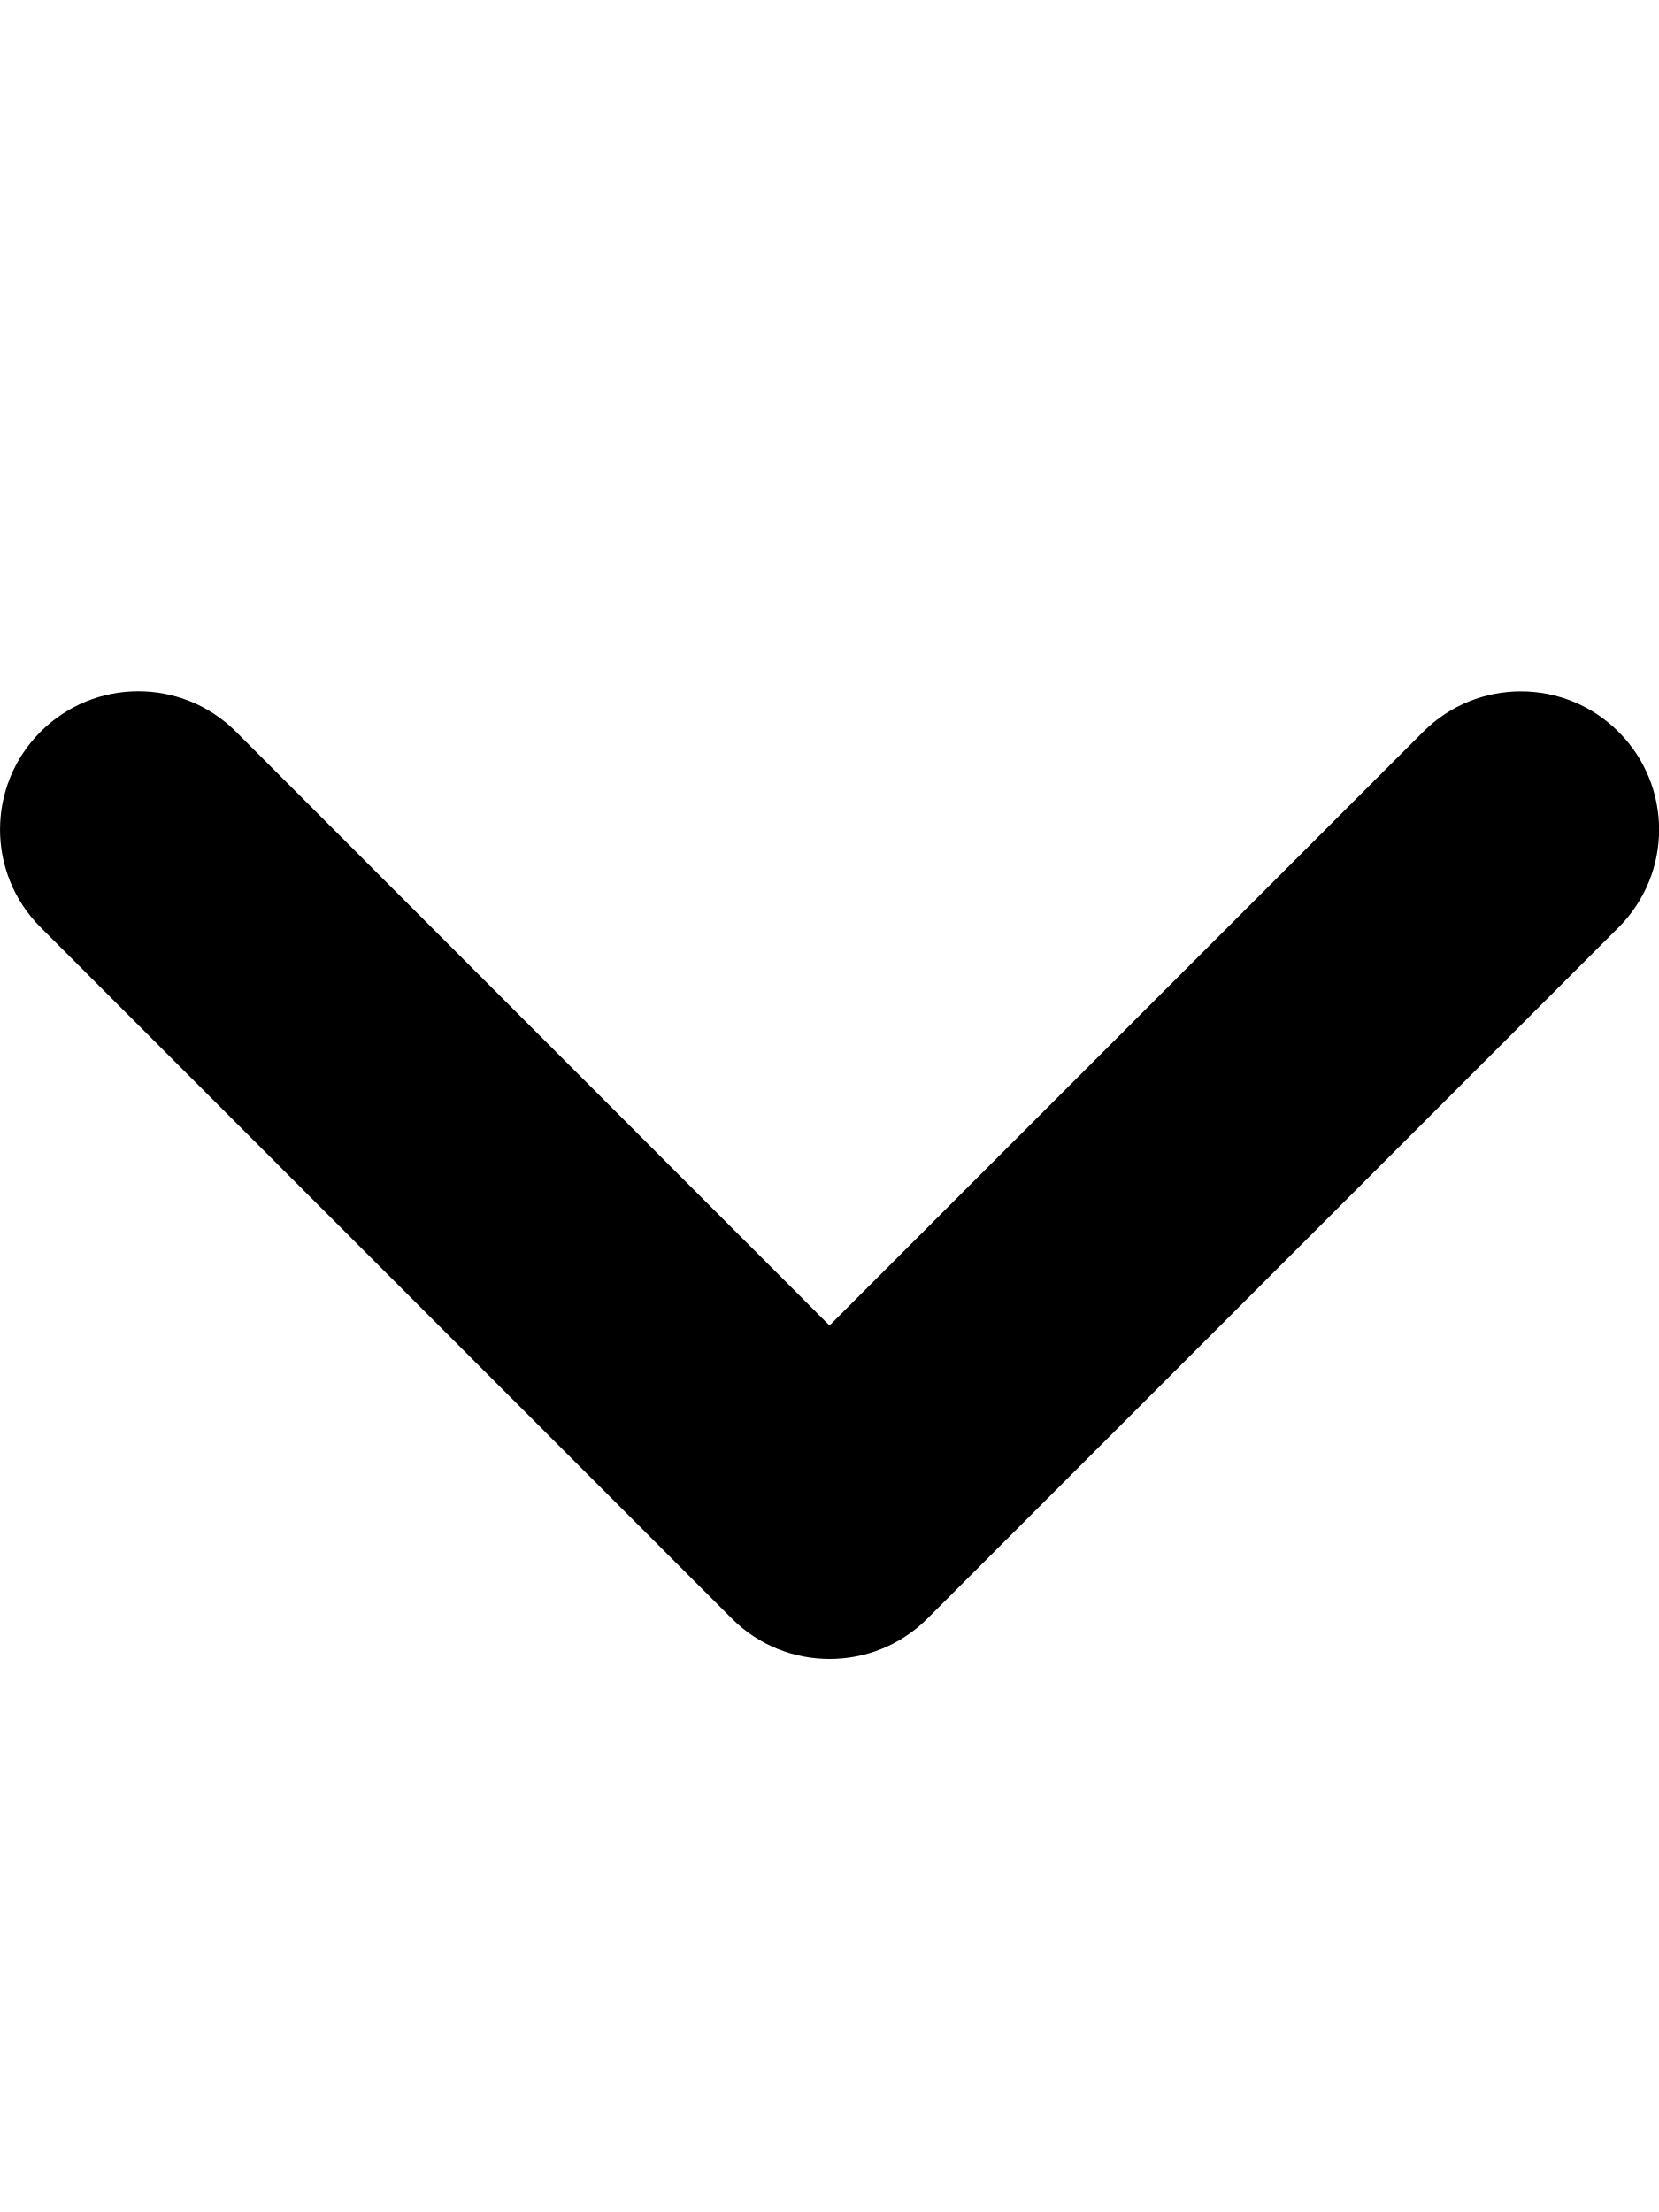
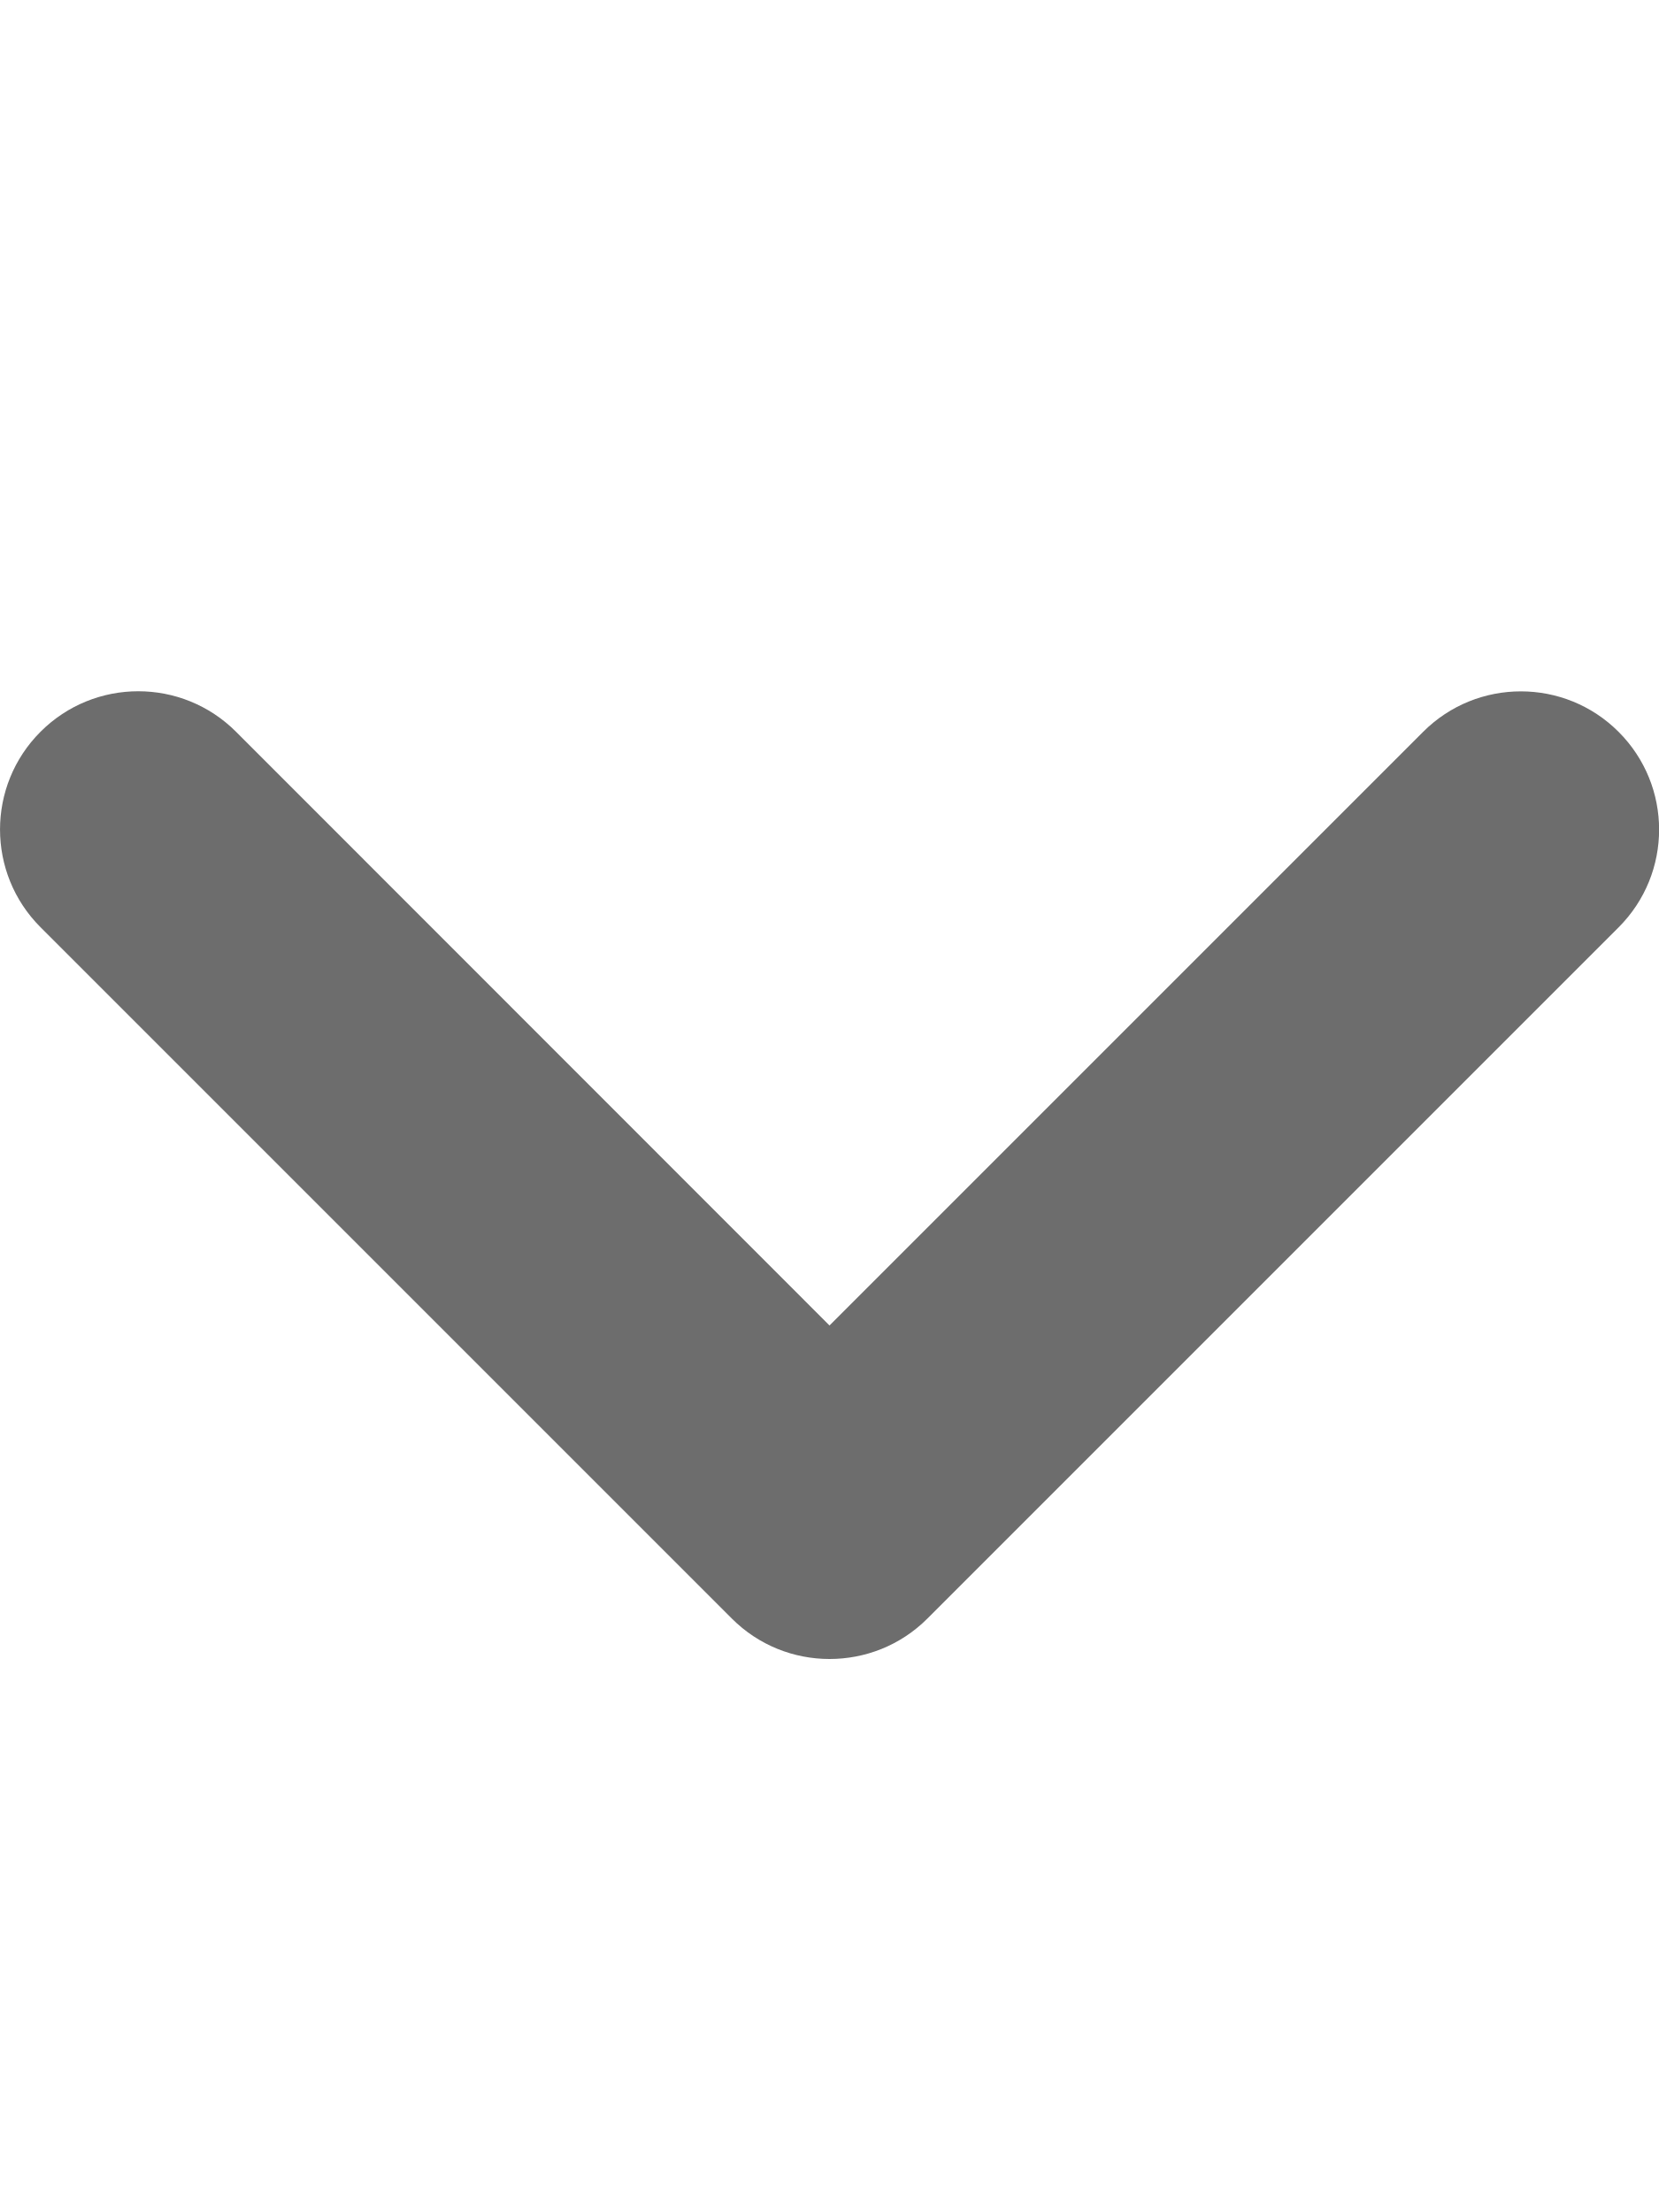
<svg xmlns="http://www.w3.org/2000/svg" viewBox="0 0 384 512">
-   <path d="M192 384c-8.188 0-16.38-3.125-22.62-9.375l-160-160c-12.5-12.5-12.5-32.75 0-45.25s32.75-12.5 45.25 0L192 306.8l137.4-137.4c12.5-12.5 32.75-12.5 45.25 0s12.5 32.75 0 45.25l-160 160C208.4 380.9 200.2 384 192 384z" />
+   <path fill="#6d6d6d" d="M192 384c-8.188 0-16.38-3.125-22.62-9.375l-160-160c-12.5-12.5-12.5-32.75 0-45.25s32.75-12.5 45.25 0L192 306.8l137.4-137.4c12.5-12.5 32.75-12.5 45.25 0s12.5 32.75 0 45.25l-160 160C208.4 380.9 200.2 384 192 384z" />
</svg>
